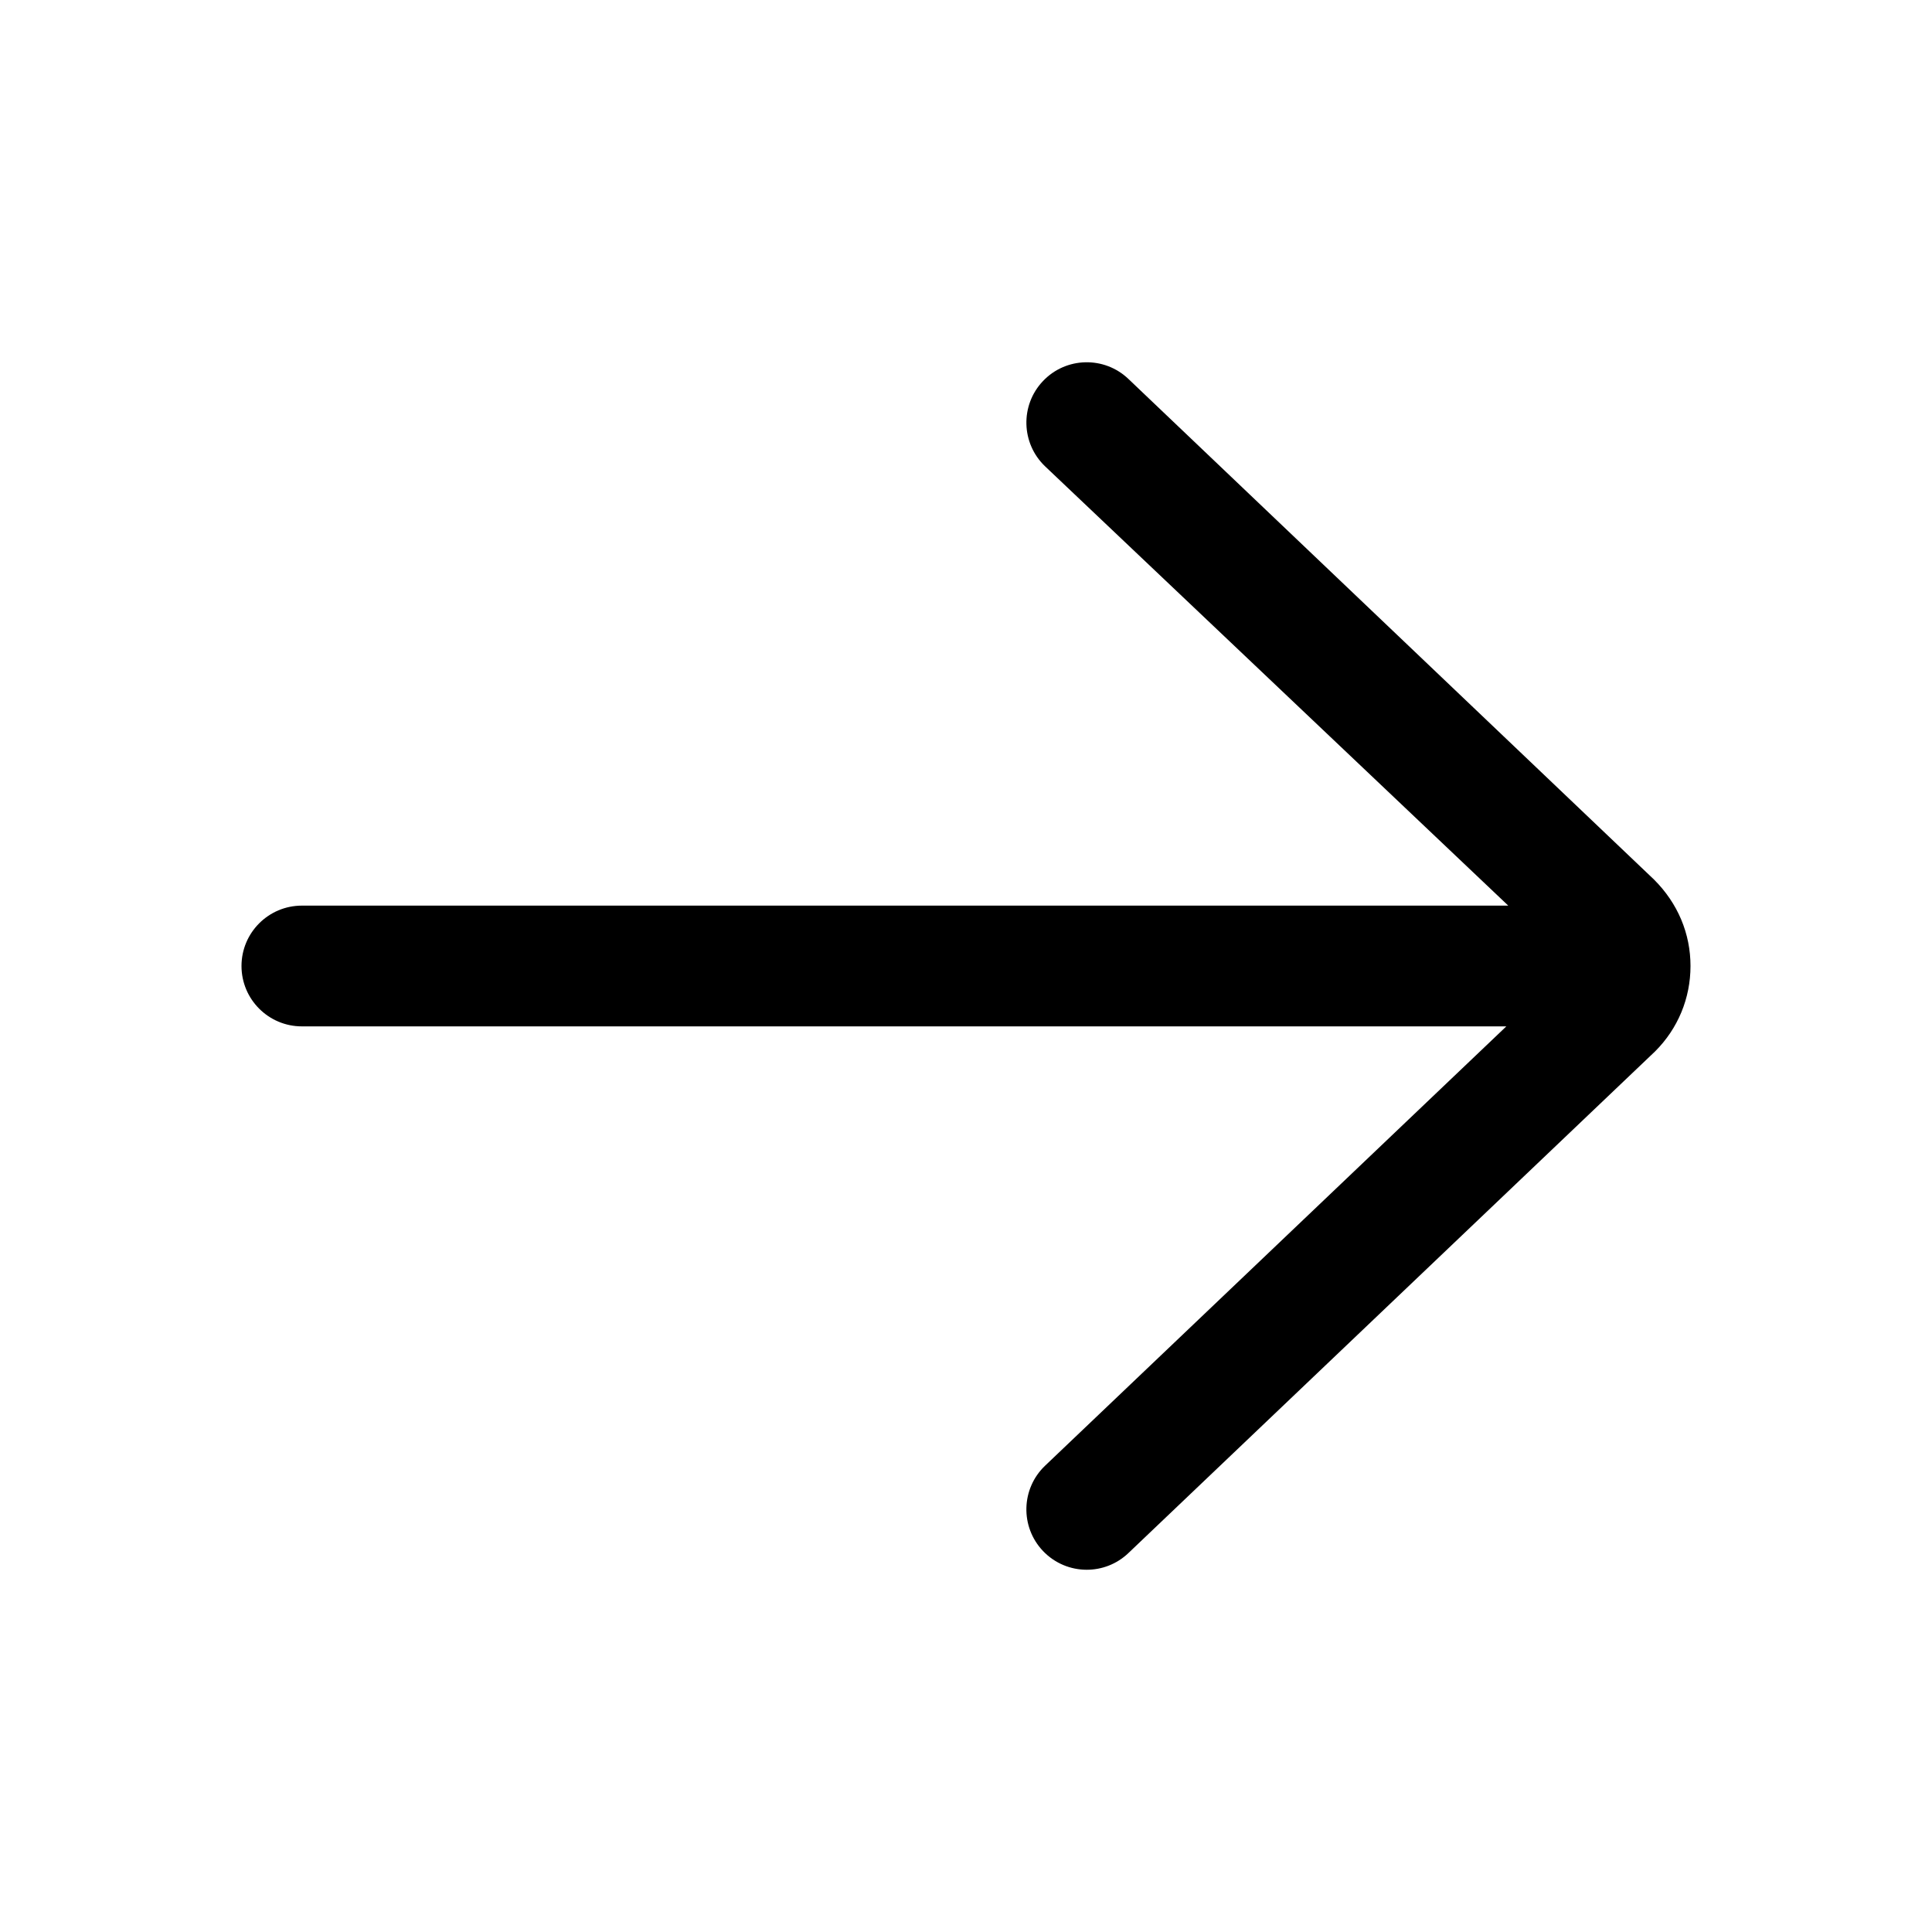
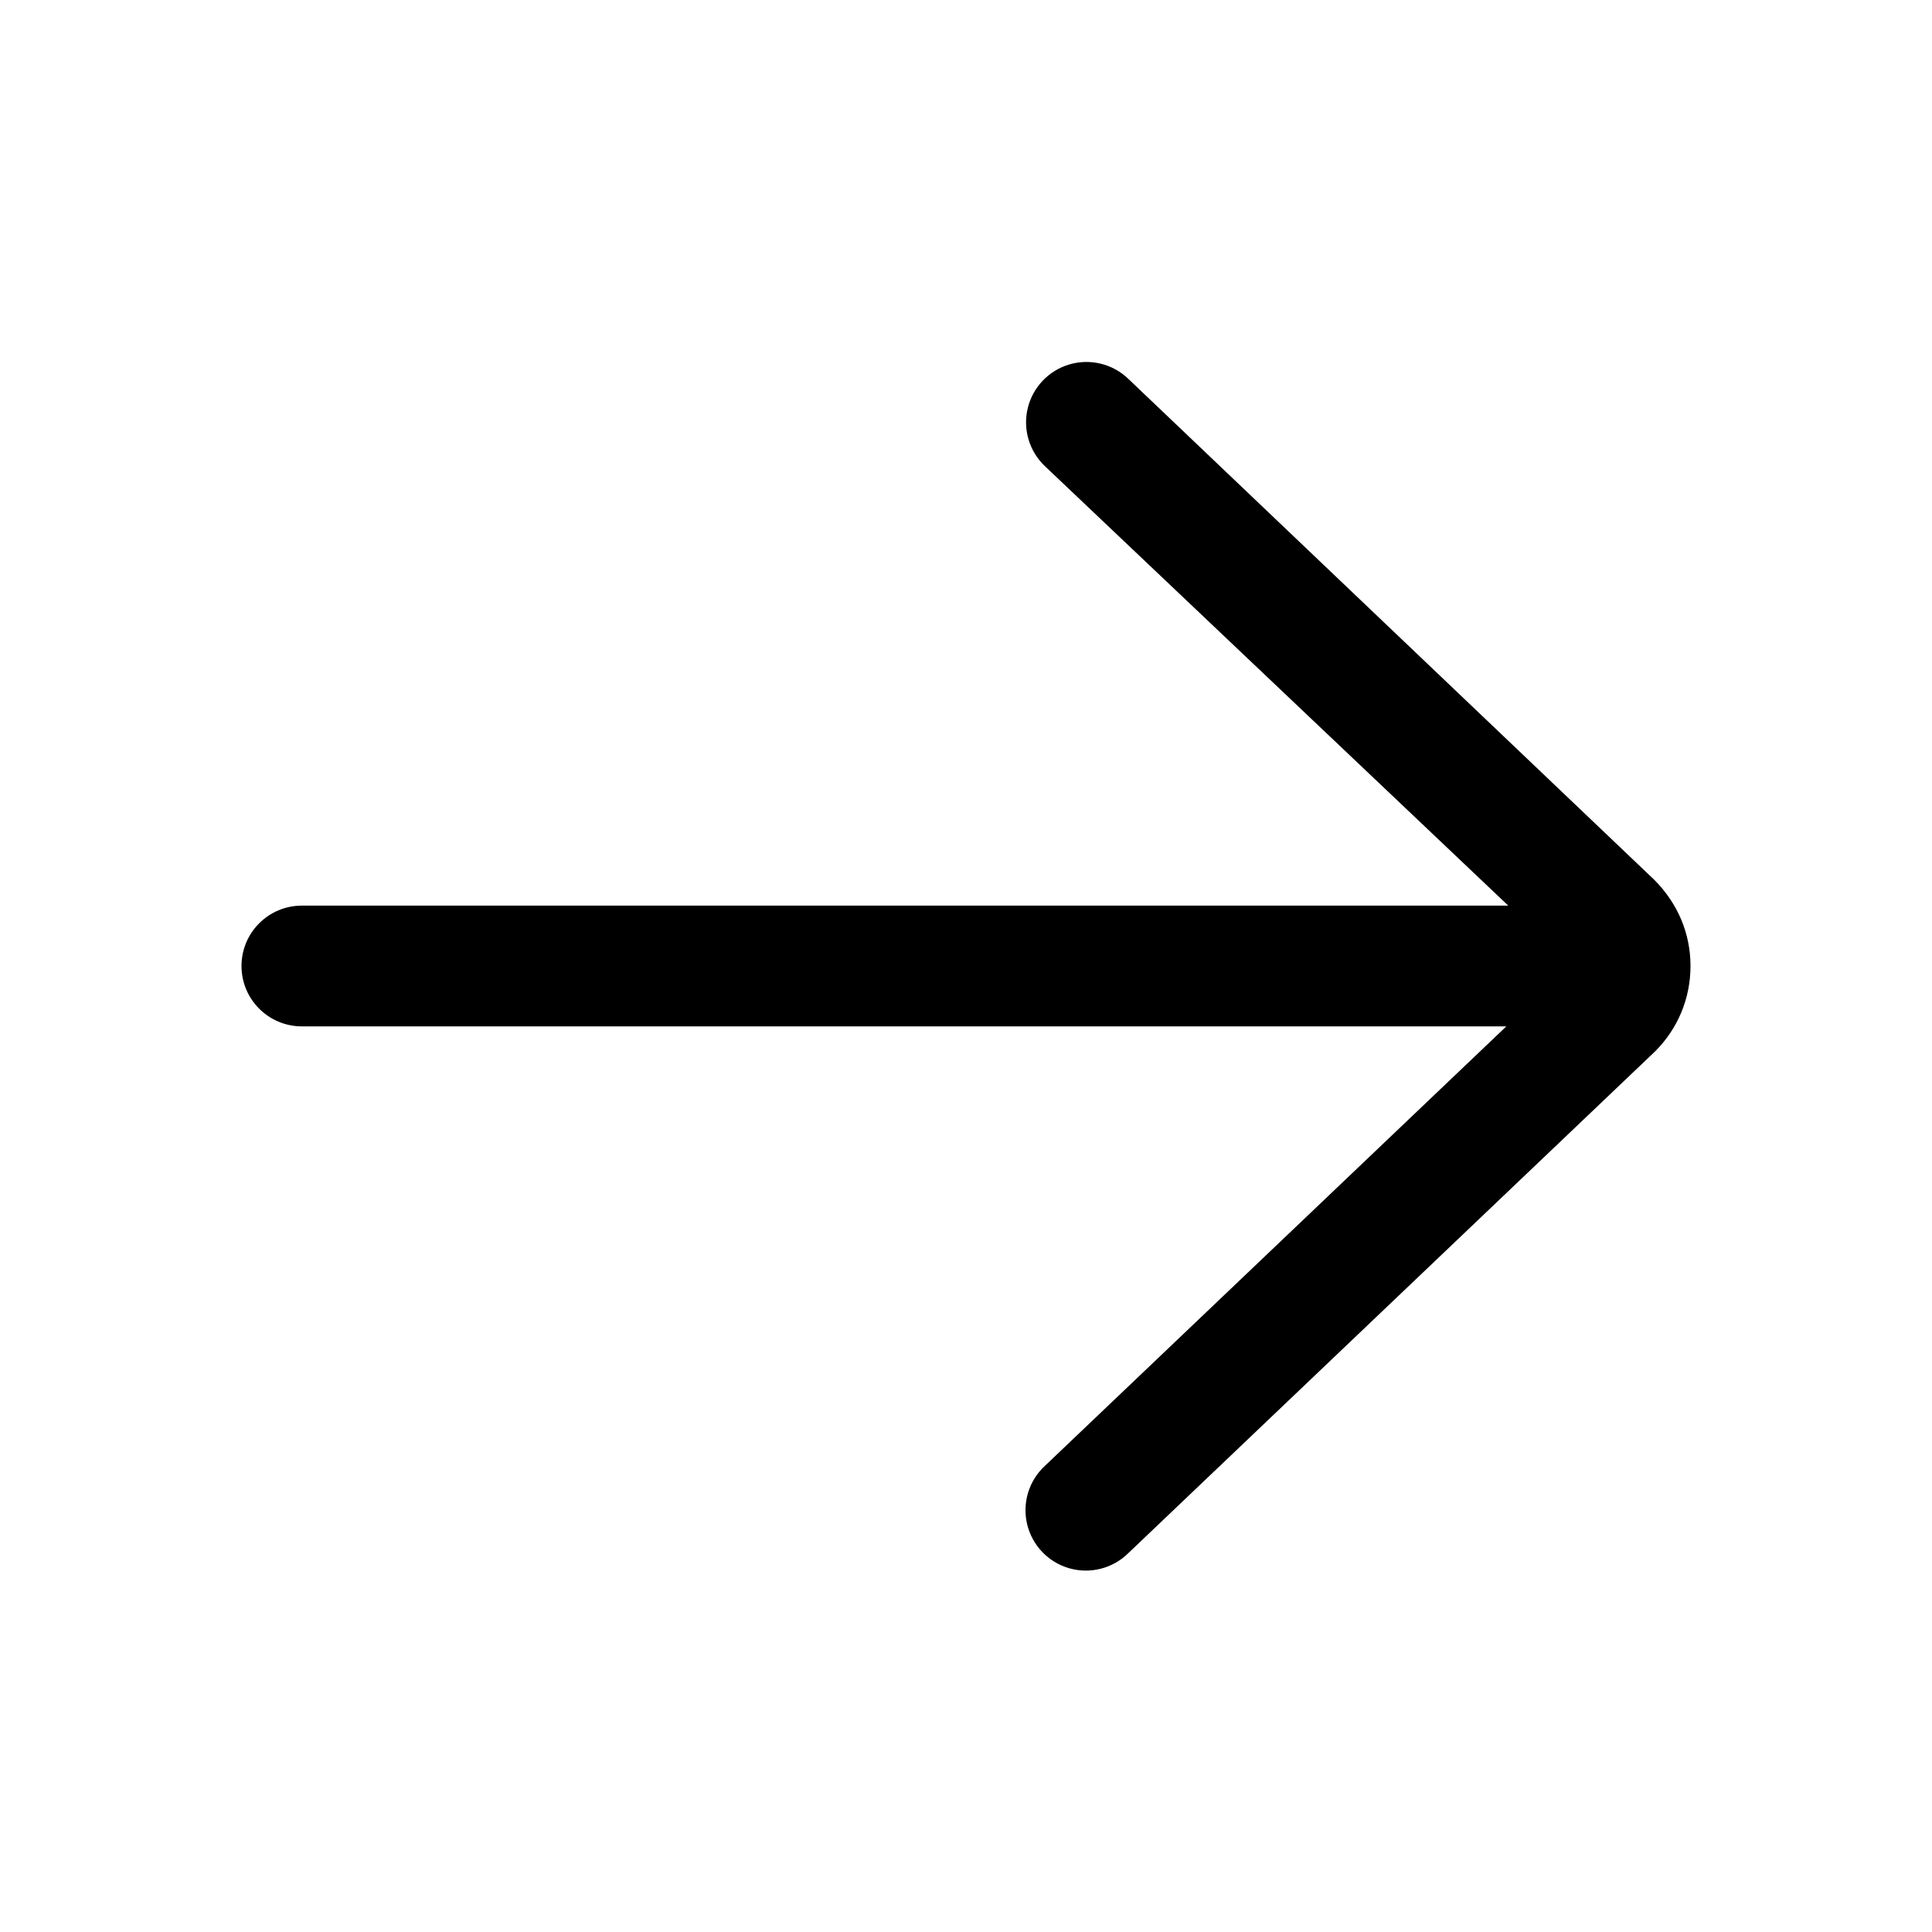
- <svg xmlns="http://www.w3.org/2000/svg" id="Layer" enable-background="new 0 0 64 64" height="512" viewBox="0 0 64 64" width="512">
-   <path d="m37.379 12.552c-.799-.761-2.066-.731-2.827.069-.762.8-.73 2.066.069 2.828l15.342 14.551h-39.963c-1.104 0-2 .896-2 2s.896 2 2 2h39.899l-15.278 14.552c-.8.762-.831 2.028-.069 2.828.393.412.92.62 1.448.62.496 0 .992-.183 1.379-.552l17.449-16.62c.756-.755 1.172-1.759 1.172-2.828s-.416-2.073-1.207-2.862z" />
+ <svg xmlns="http://www.w3.org/2000/svg" id="Layer" height="512" viewBox="0 0 64 64" width="512">
+   <path d="M37.379 12.552a2 2 0 10-2.758 2.897L49.963 30H10a2 2 0 000 4h39.899L34.621 48.552a2 2 0 102.758 2.896l17.449-16.62C55.584 34.073 56 33.069 56 32s-.416-2.073-1.207-2.862z" />
</svg>
